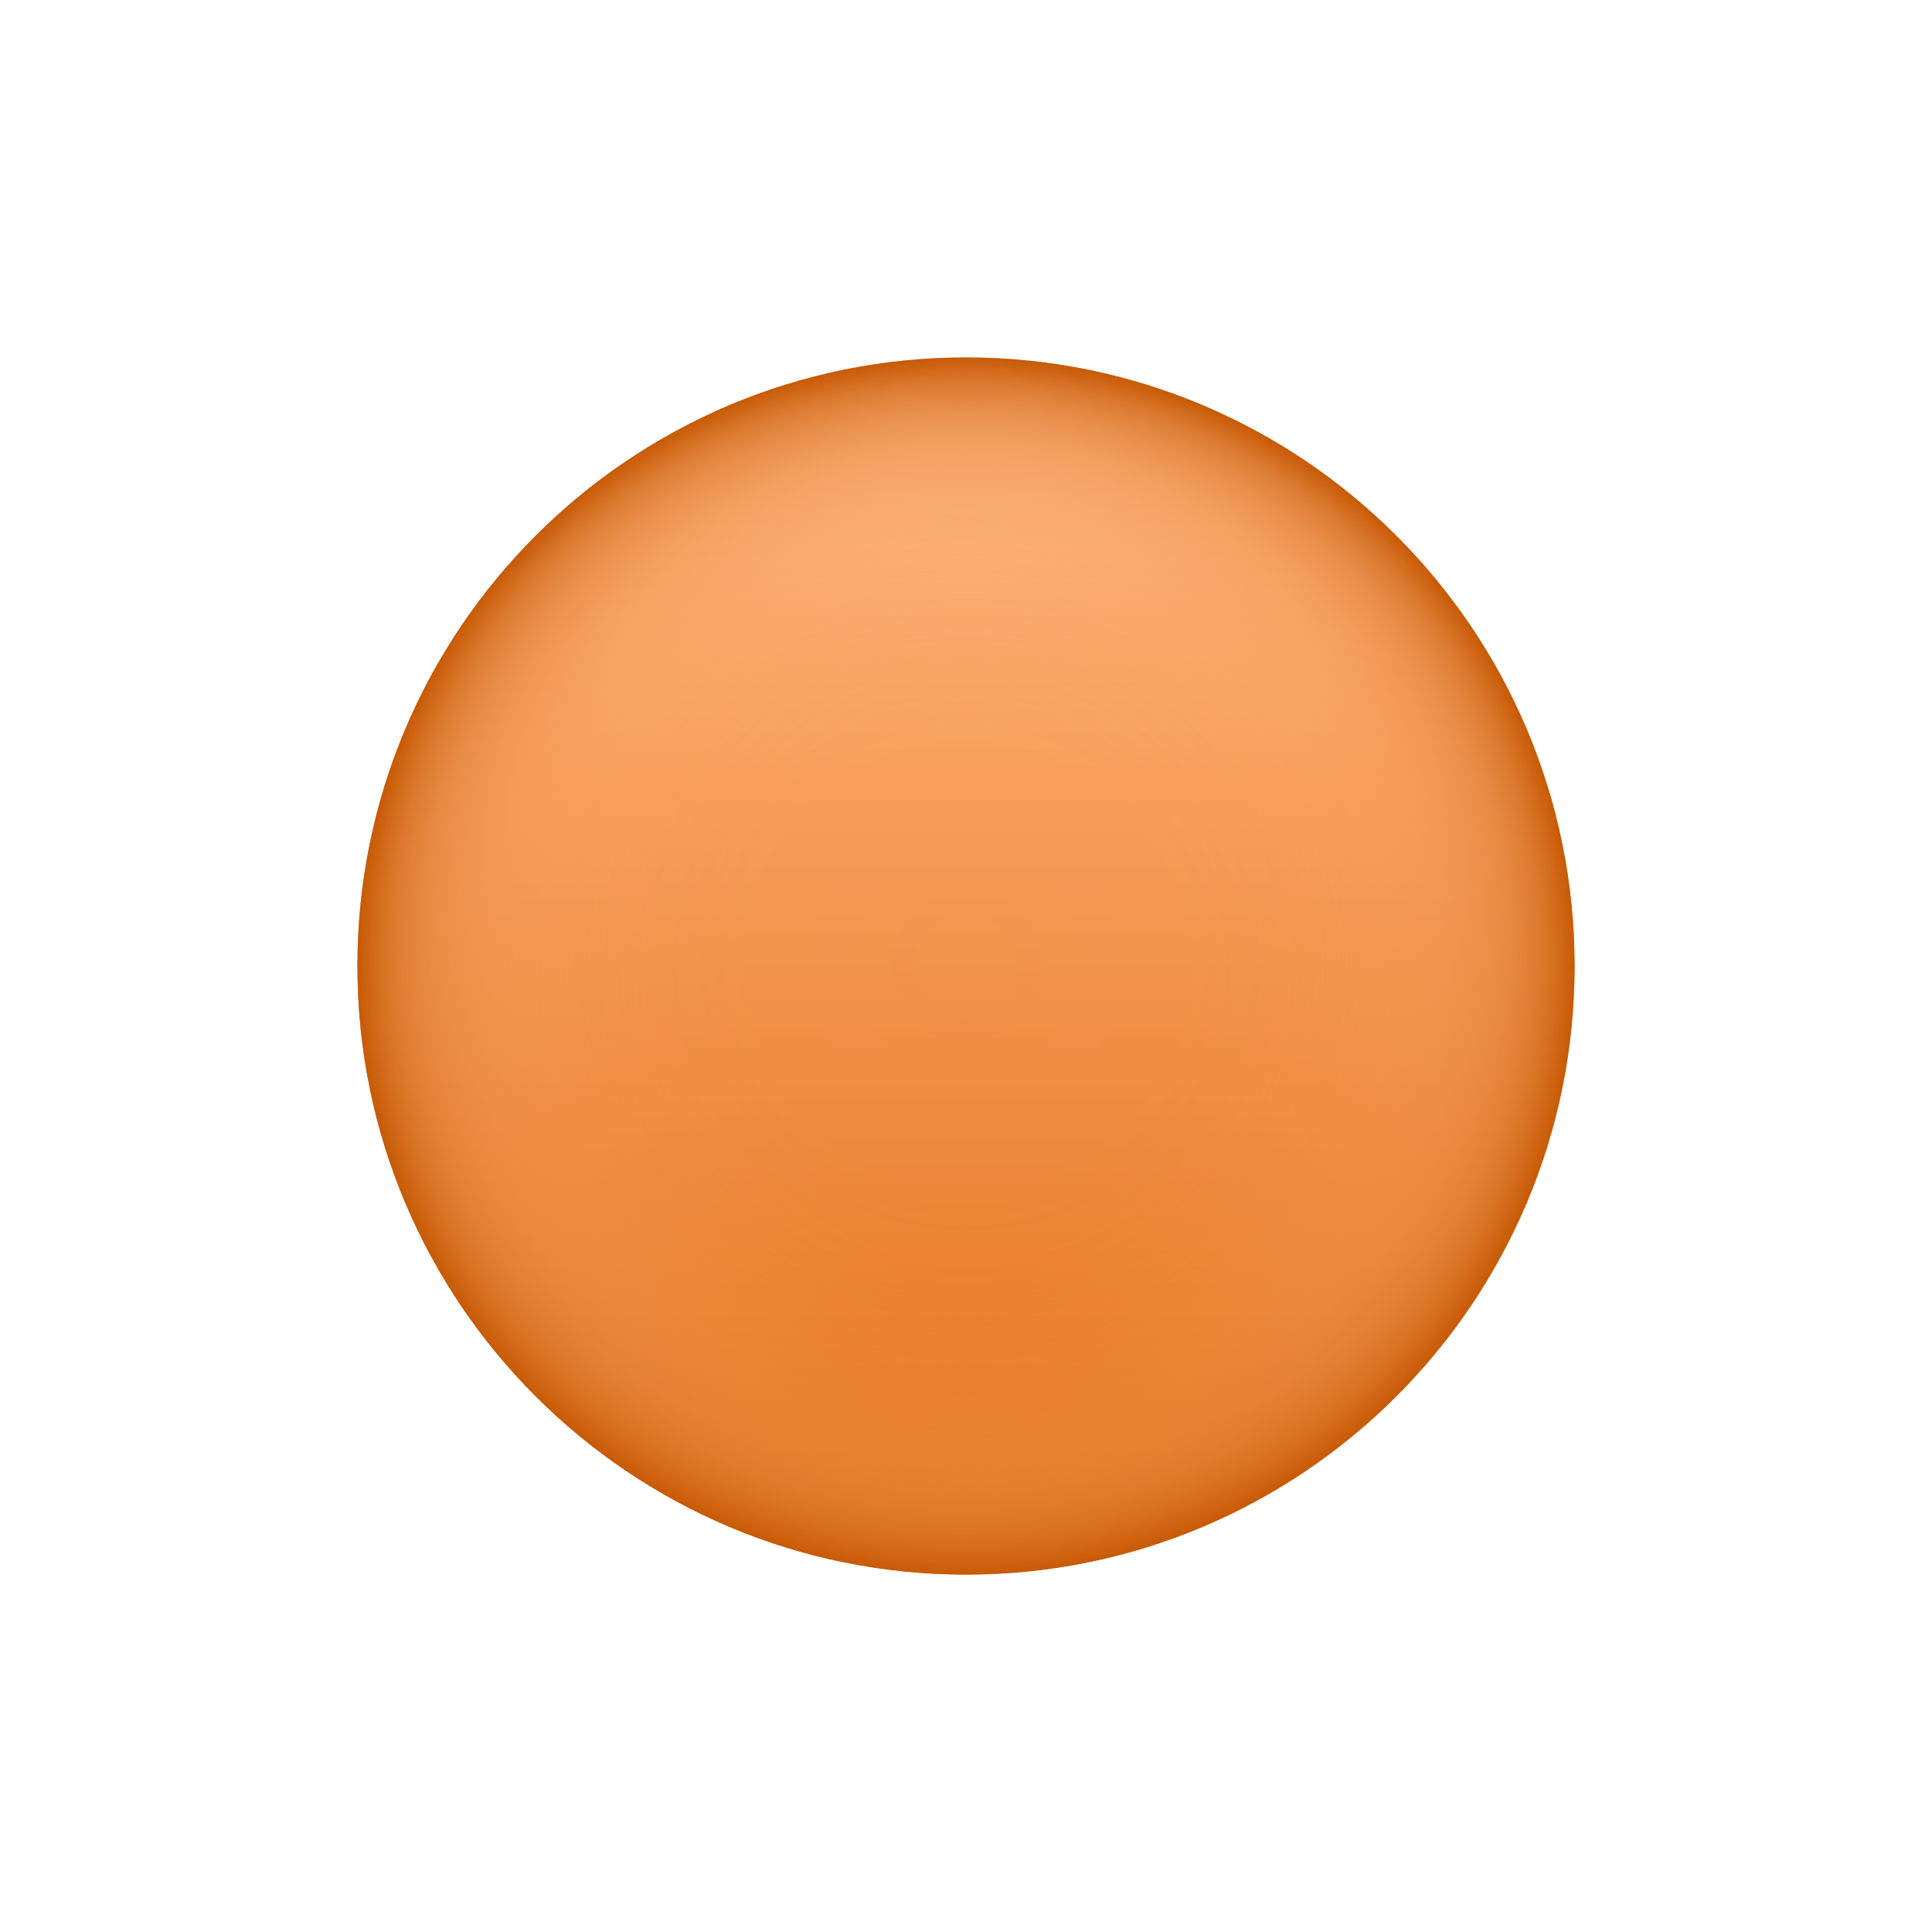
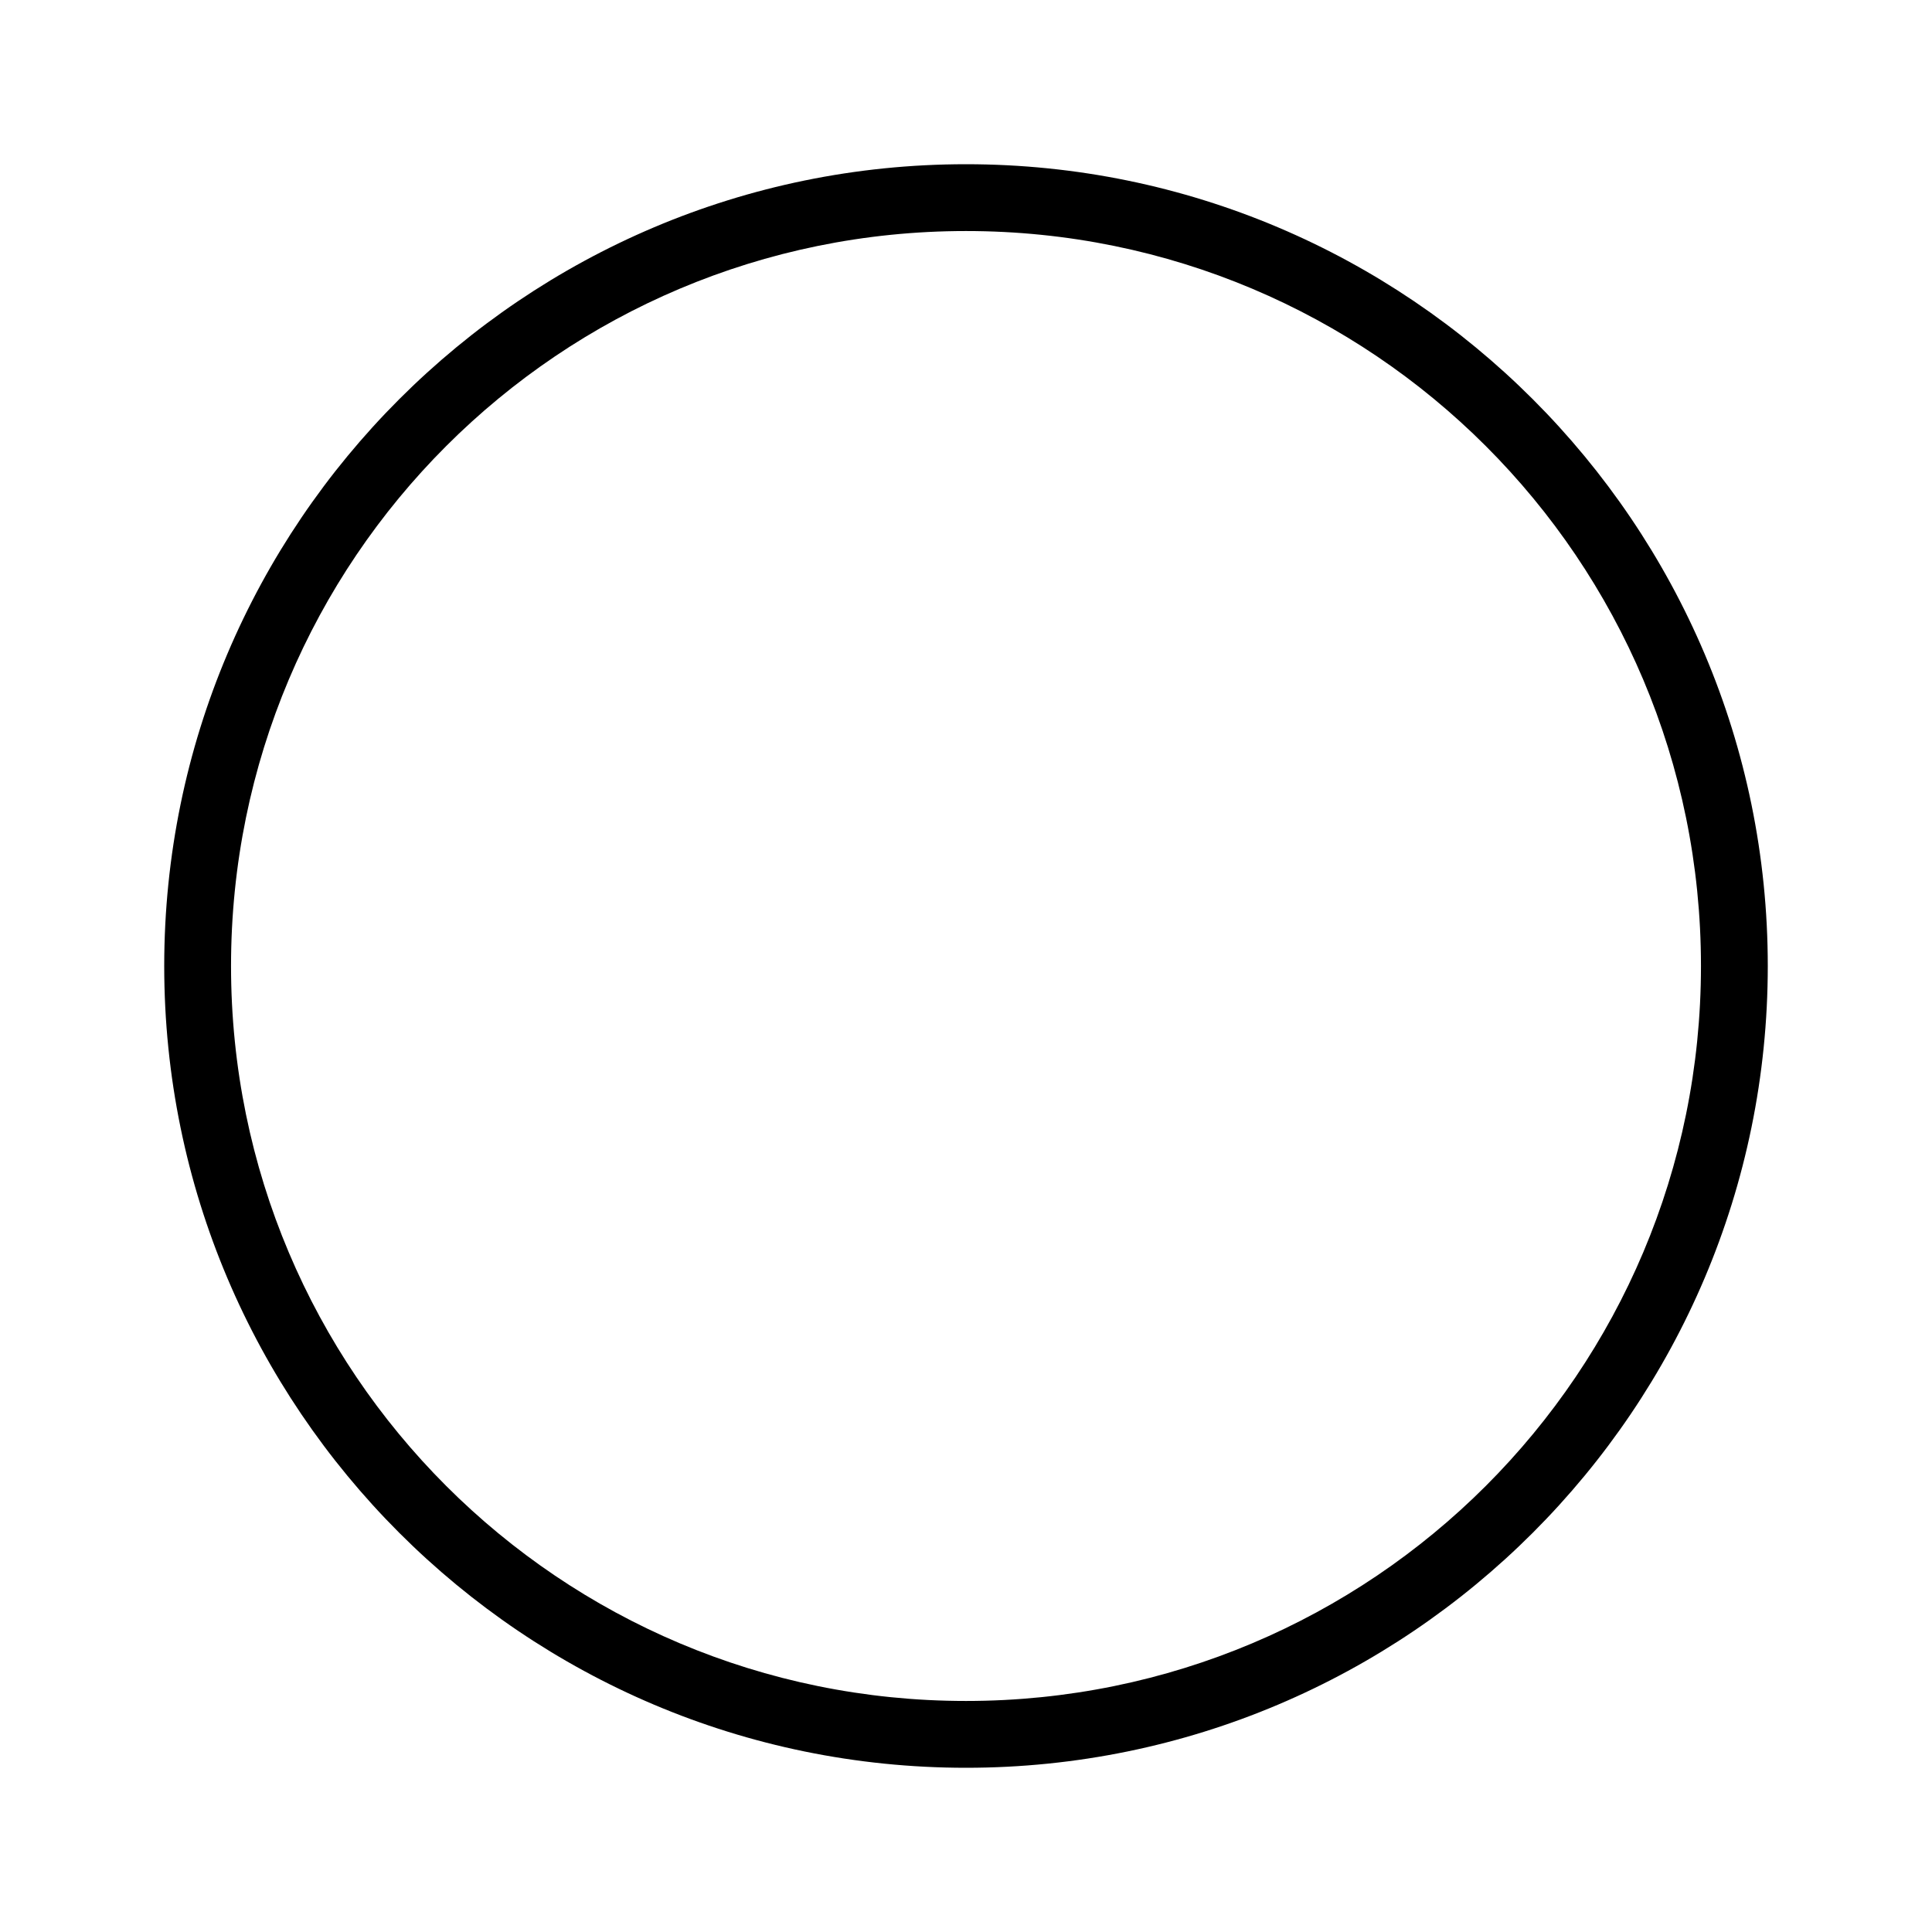
- <svg xmlns="http://www.w3.org/2000/svg" width="24" height="24" viewBox="0 0 24 24">
-   <rect width="24" height="24" stroke="none" fill="#000000" opacity="0" />
-   <g transform="matrix(0.42 0 0 0.42 12 12)">
-     <g style="">
-       <g transform="matrix(1 0 0 1 0 0)">
-         <linearGradient id="SVGID_r2FHqQrdcv0YhoQAR~RELa_1" gradientUnits="userSpaceOnUse" gradientTransform="matrix(1 0 0 1 792 -24)" x1="-792" y1="6" x2="-792" y2="42">
-           <stop offset="0%" style="stop-color:rgb(255,184,130);stop-opacity: 1" />
-           <stop offset="100%" style="stop-color:rgb(229,111,20);stop-opacity: 1" />
-         </linearGradient>
-         <circle style="stroke: none; stroke-width: 1; stroke-dasharray: none; stroke-linecap: butt; stroke-dashoffset: 0; stroke-linejoin: miter; stroke-miterlimit: 4; fill: url(#SVGID_r2FHqQrdcv0YhoQAR~RELa_1); fill-rule: nonzero; opacity: 1;" cx="0" cy="0" r="18" />
-       </g>
-       <g transform="matrix(1 0 0 1 0 0)">
-         <radialGradient id="SVGID_r2FHqQrdcv0YhoQAR~RELb_2" gradientUnits="userSpaceOnUse" gradientTransform="matrix(1 0 0 1 792 -24)" cx="-792" cy="24" r="18" fx="-792" fy="24">
-           <stop offset="0%" style="stop-color:rgb(255,177,117);stop-opacity: 0" />
-           <stop offset="39.2%" style="stop-color:rgb(254,176,116);stop-opacity: 0.009" />
-           <stop offset="53.3%" style="stop-color:rgb(253,173,112);stop-opacity: 0.044" />
-           <stop offset="63.3%" style="stop-color:rgb(249,168,106);stop-opacity: 0.103" />
-           <stop offset="71.5%" style="stop-color:rgb(244,161,96);stop-opacity: 0.188" />
-           <stop offset="78.4%" style="stop-color:rgb(238,151,84);stop-opacity: 0.299" />
-           <stop offset="84.6%" style="stop-color:rgb(231,139,69);stop-opacity: 0.435" />
-           <stop offset="90.2%" style="stop-color:rgb(221,125,51);stop-opacity: 0.598" />
-           <stop offset="95.2%" style="stop-color:rgb(211,109,30);stop-opacity: 0.781" />
-           <stop offset="99.7%" style="stop-color:rgb(200,91,7);stop-opacity: 0.987" />
-           <stop offset="100%" style="stop-color:rgb(199,90,6);stop-opacity: 1" />
-         </radialGradient>
-         <circle style="stroke: none; stroke-width: 1; stroke-dasharray: none; stroke-linecap: butt; stroke-dashoffset: 0; stroke-linejoin: miter; stroke-miterlimit: 4; fill: url(#SVGID_r2FHqQrdcv0YhoQAR~RELb_2); fill-rule: nonzero; opacity: 1;" cx="0" cy="0" r="18" />
-       </g>
-     </g>
-   </g>
+ <svg xmlns="http://www.w3.org/2000/svg" width="24" height="24">
+   <path style="stroke:none;stroke-width:1;stroke-dasharray:none;stroke-linecap:butt;stroke-dashoffset:0;stroke-linejoin:miter;stroke-miterlimit:4;fill:#000;fill-rule:nonzero;opacity:1" transform="matrix(.83 0 0 .83 -1.28 -1.28)" d="M16 4C9.379 4 4 9.379 4 16s5.379 12 12 12 12-5.379 12-12S22.621 4 16 4Zm0 1c6.082 0 11 4.918 11 11s-4.918 11-11 11S5 22.082 5 16 9.918 5 16 5Z" />
</svg>
